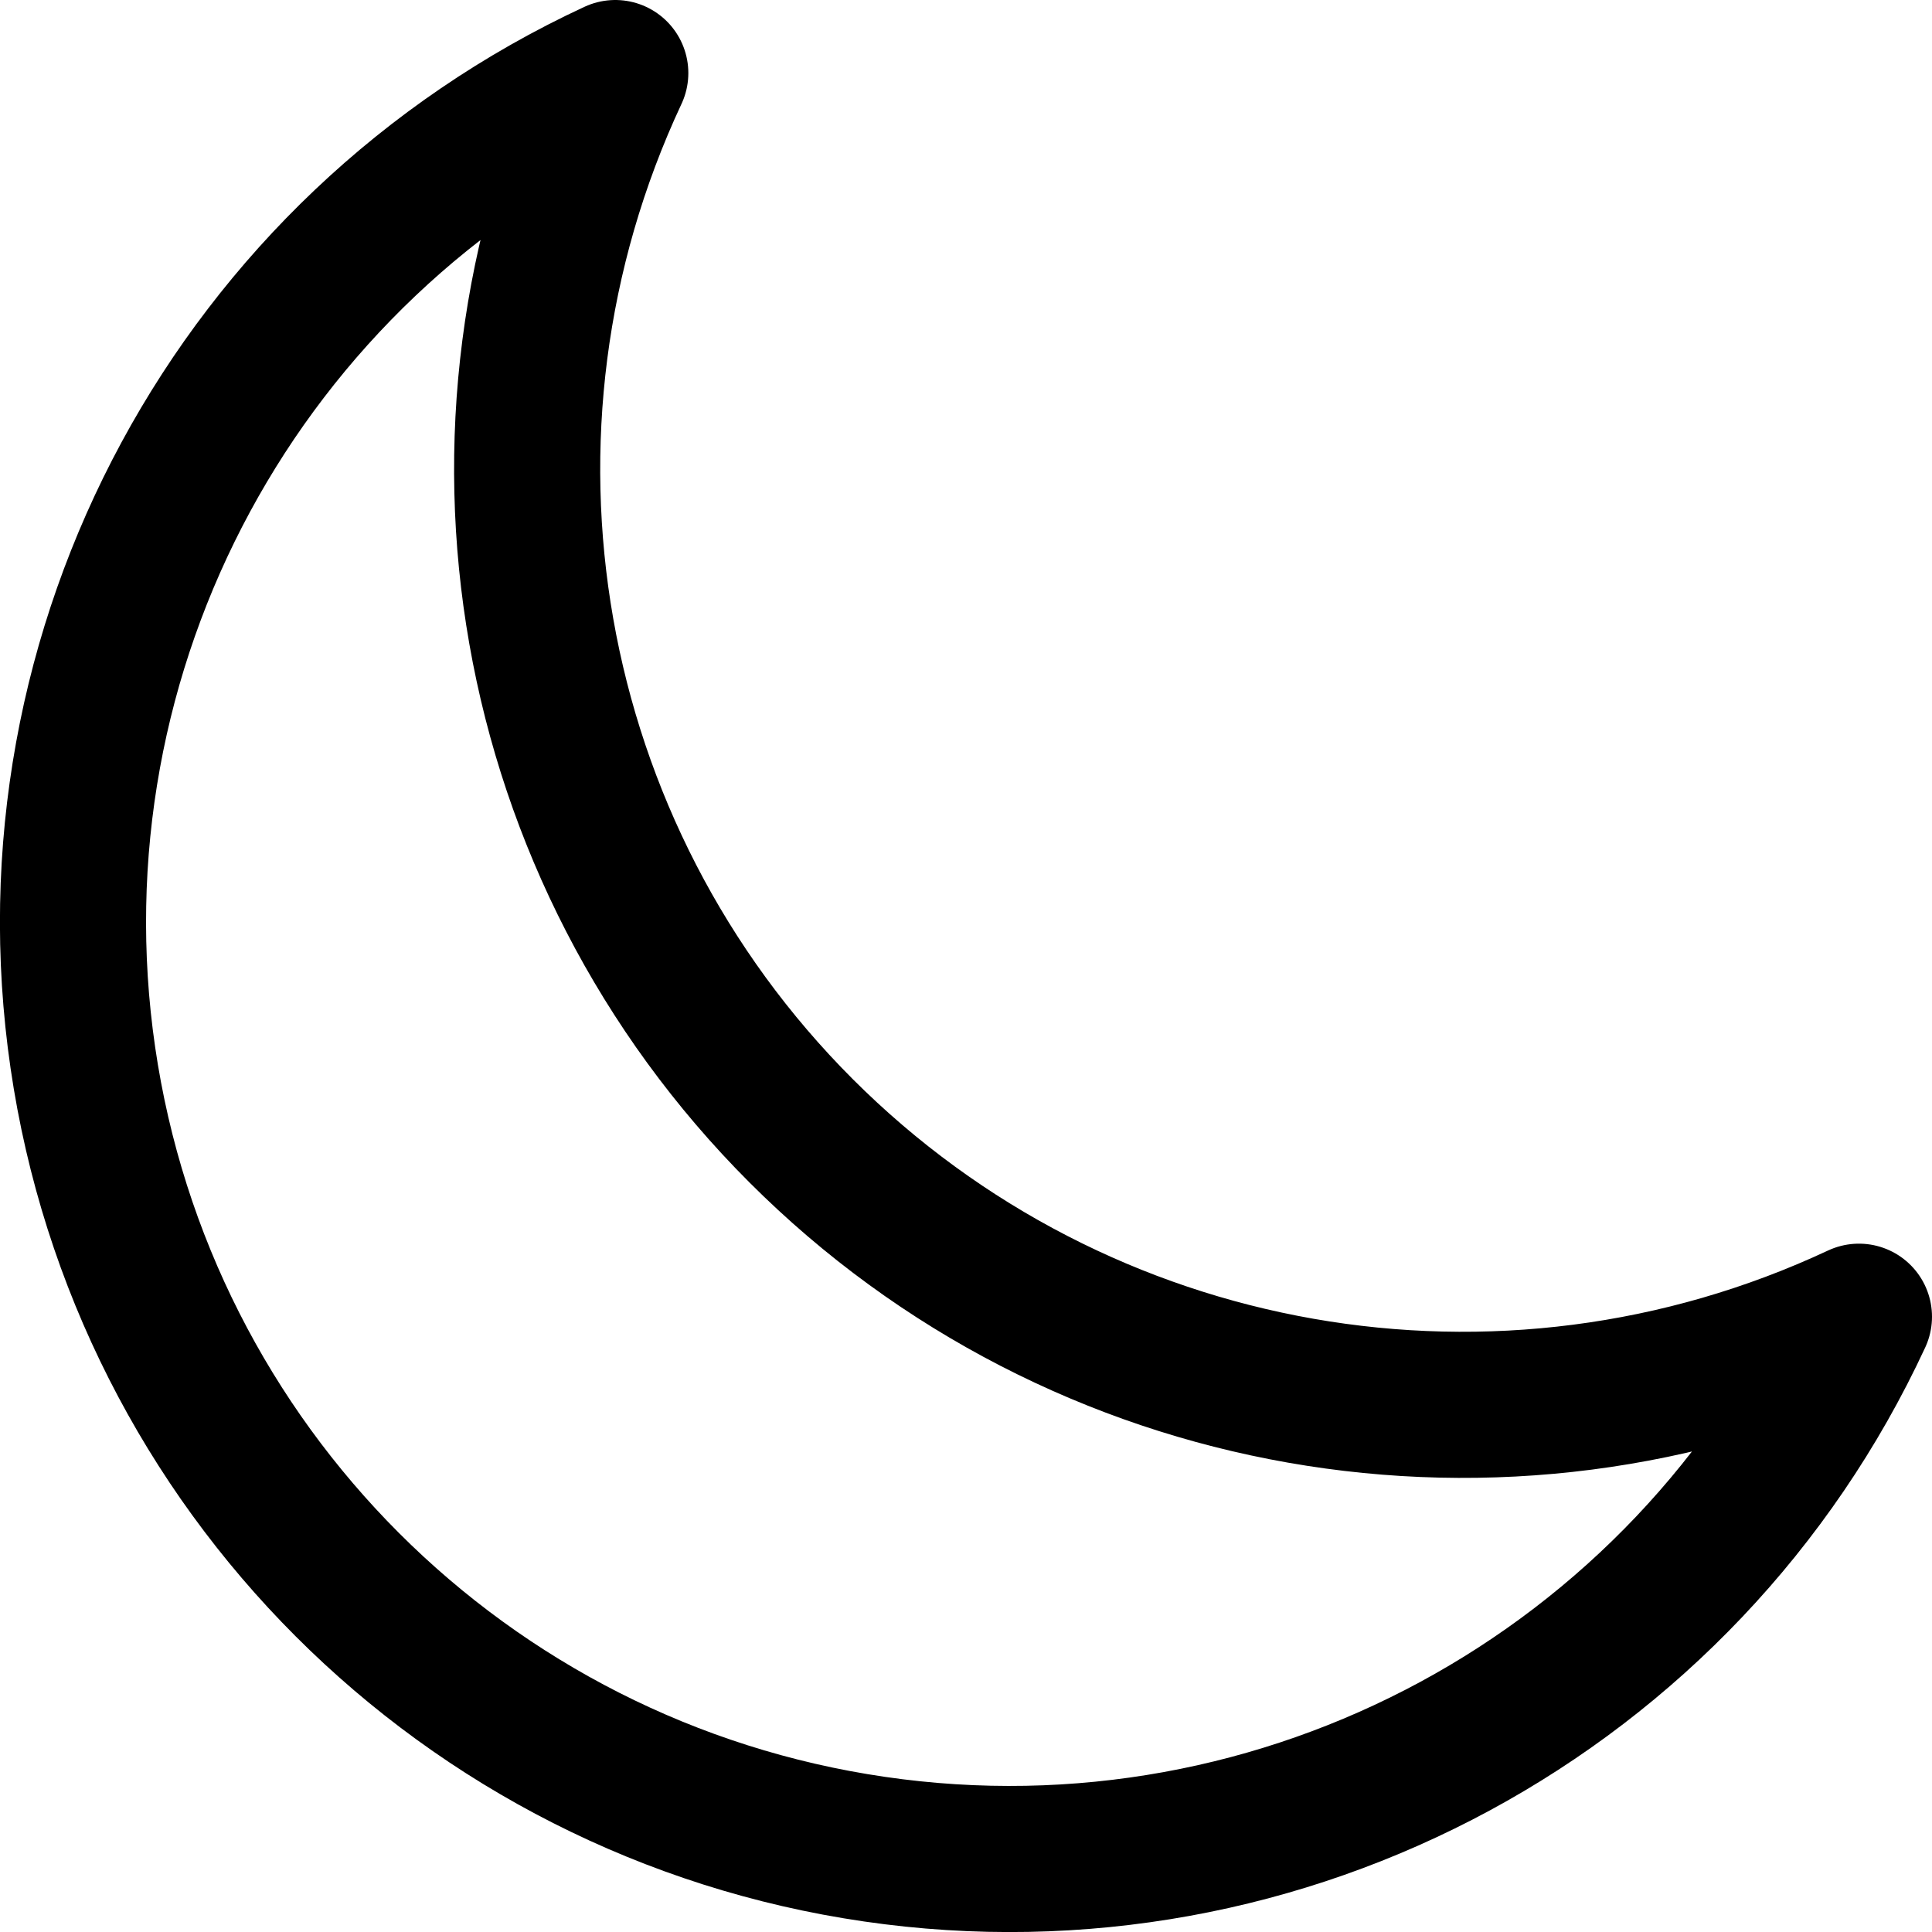
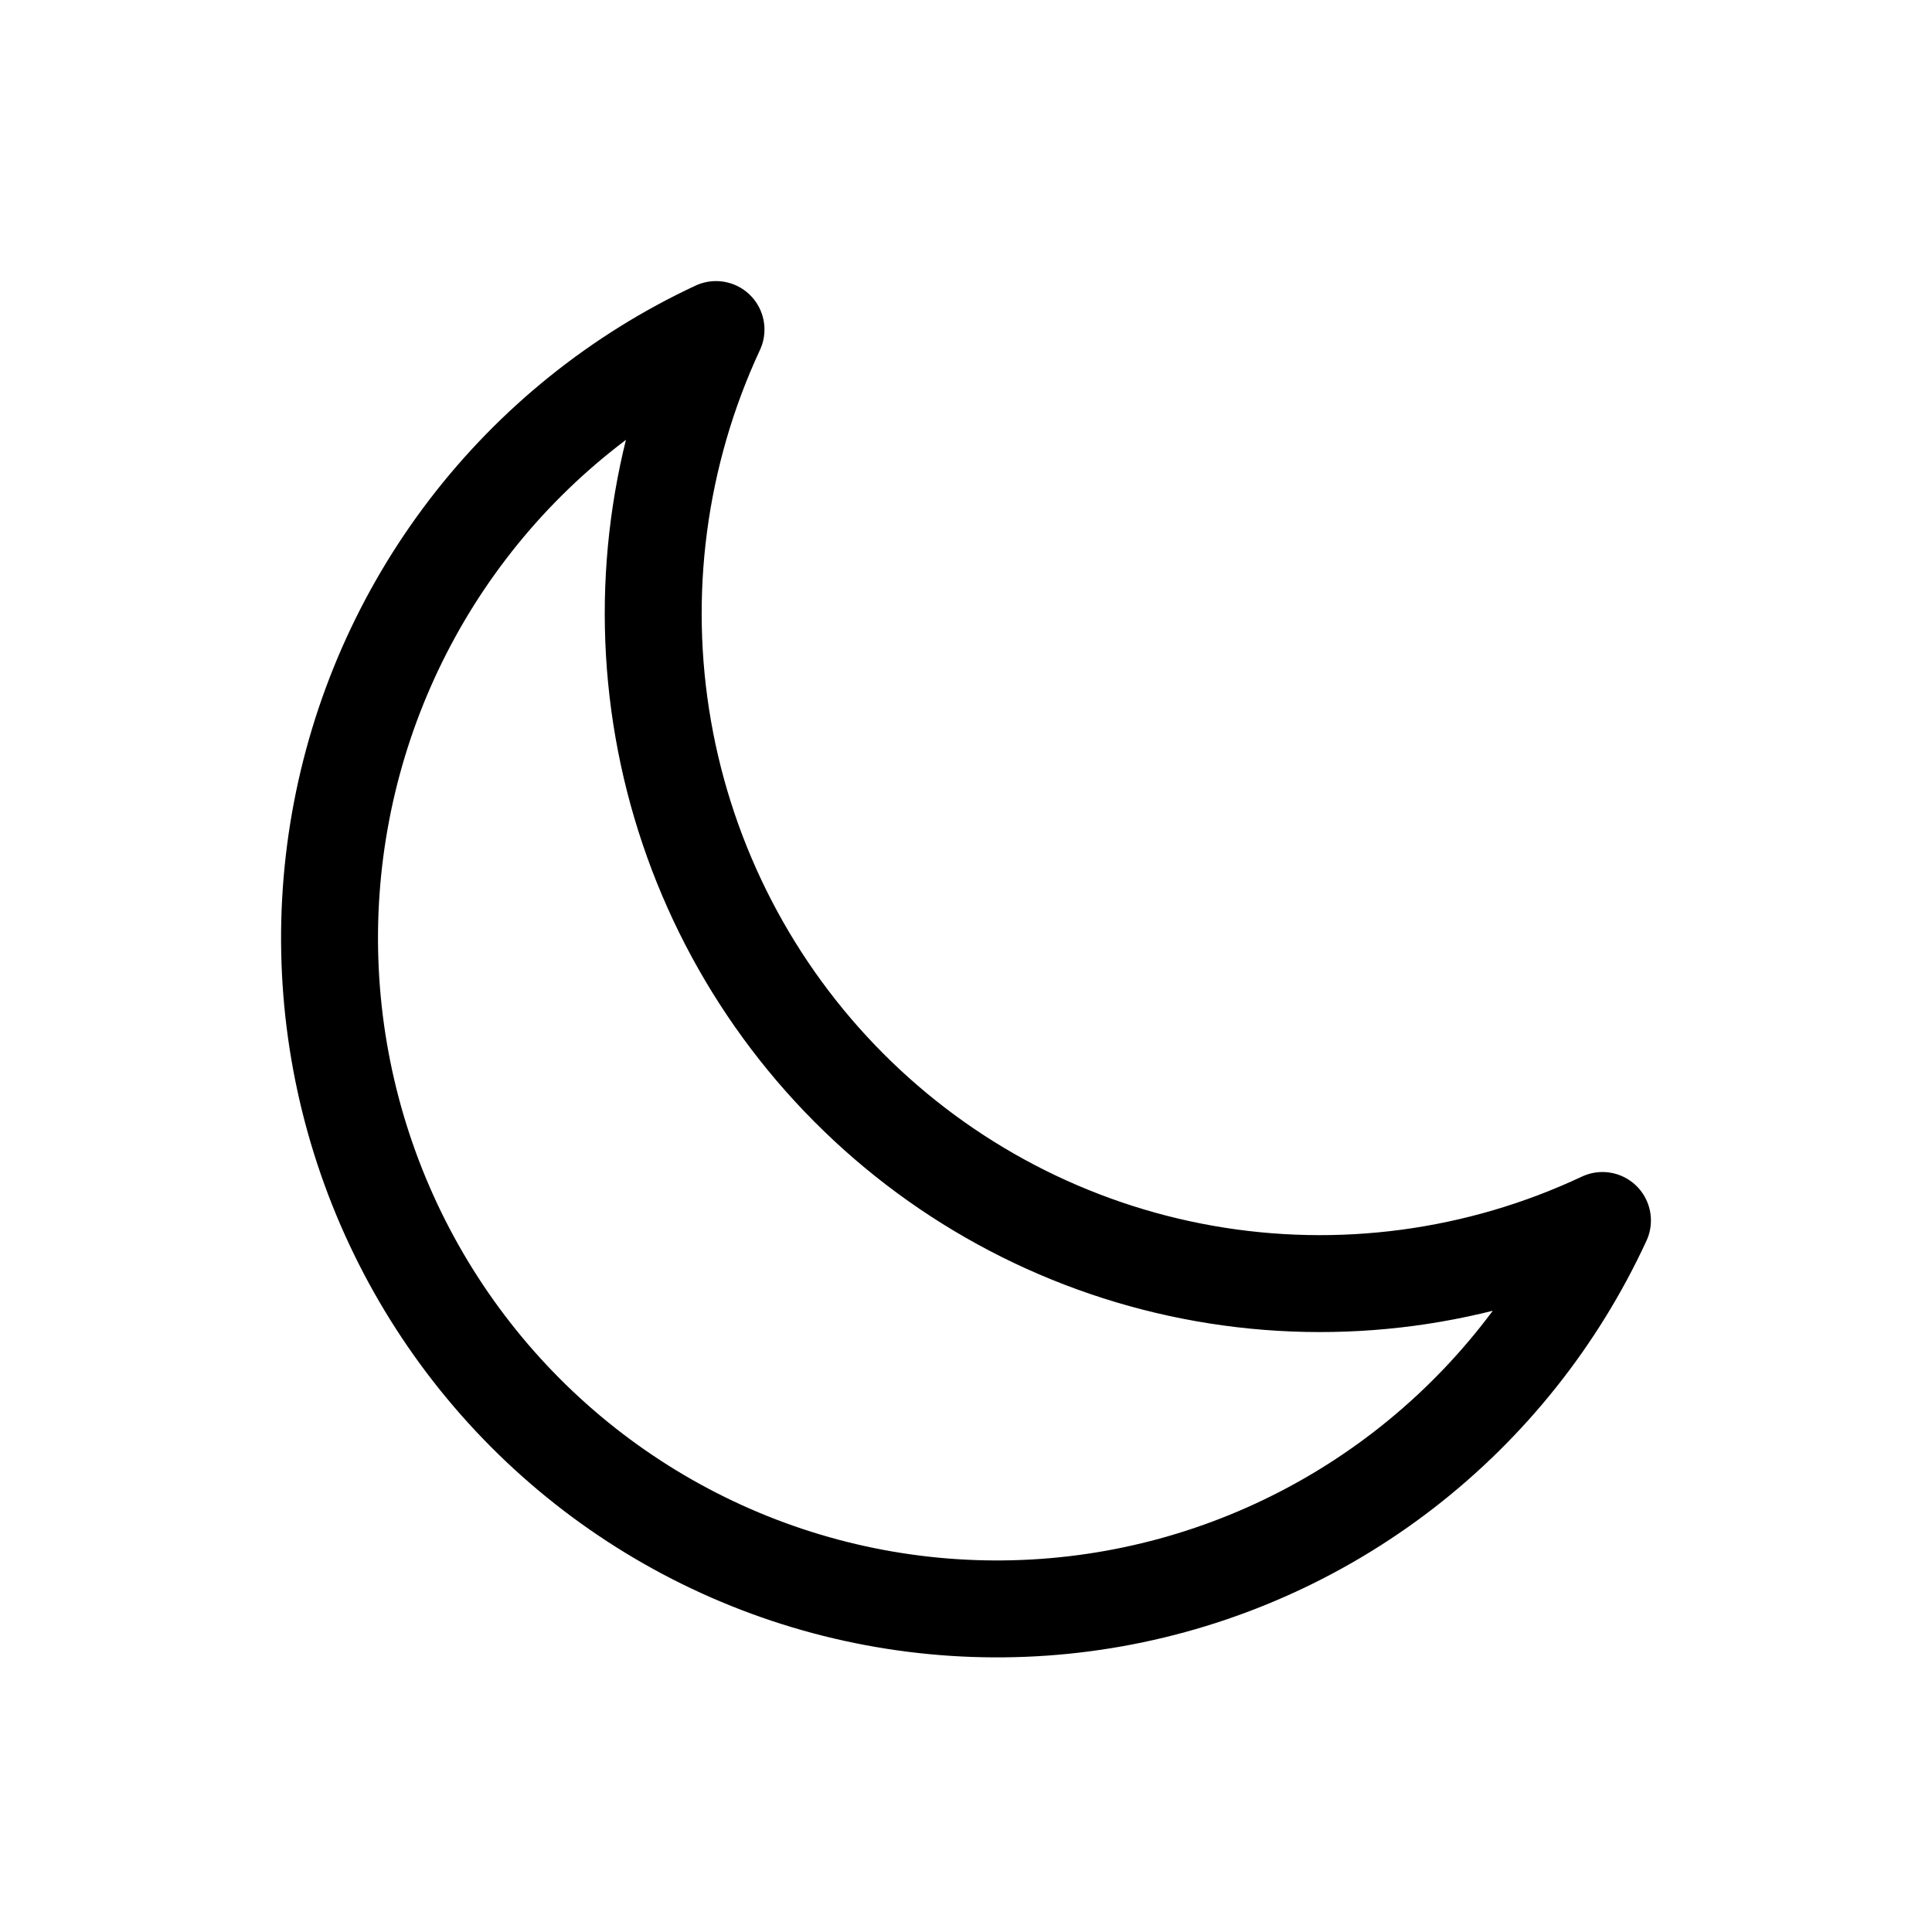
- <svg xmlns="http://www.w3.org/2000/svg" viewBox="0 0 198.333 198.333">
-   <defs>
-     <style>.a{fill:none;stroke:currentColor;stroke-linecap:round;stroke-linejoin:round;stroke-width:15px;}</style>
-   </defs>
-   <path class="a" d="M190.833,135.17A96.134,96.134,0,1,1,63.162,7.5a96.03,96.03,0,0,0,127.671,127.67Z" />
+ <svg xmlns="http://www.w3.org/2000/svg" width="299" height="299" viewBox="0 0 299 299" fill="none">
+   <path d="M248 188.884C241.002 204.038 230.469 217.271 217.296 227.46C204.122 237.648 188.697 244.49 172.33 247.406C155.962 250.322 139.137 249.225 123.282 244.209C107.427 239.192 93.01 230.404 81.256 218.591C69.502 206.777 60.759 192.288 55.767 176.352C50.776 160.416 49.684 143.505 52.585 127.055C55.486 110.605 62.294 95.101 72.431 81.861C82.568 68.62 95.734 58.033 110.811 51C101.831 70.298 98.981 91.907 102.65 112.89C106.318 133.873 116.327 153.212 131.316 168.276C146.304 183.341 165.545 193.401 186.422 197.088C207.299 200.775 228.8 197.911 248 188.884Z" stroke="currentColor" stroke-width="15" stroke-linecap="round" stroke-linejoin="round" />
</svg>
